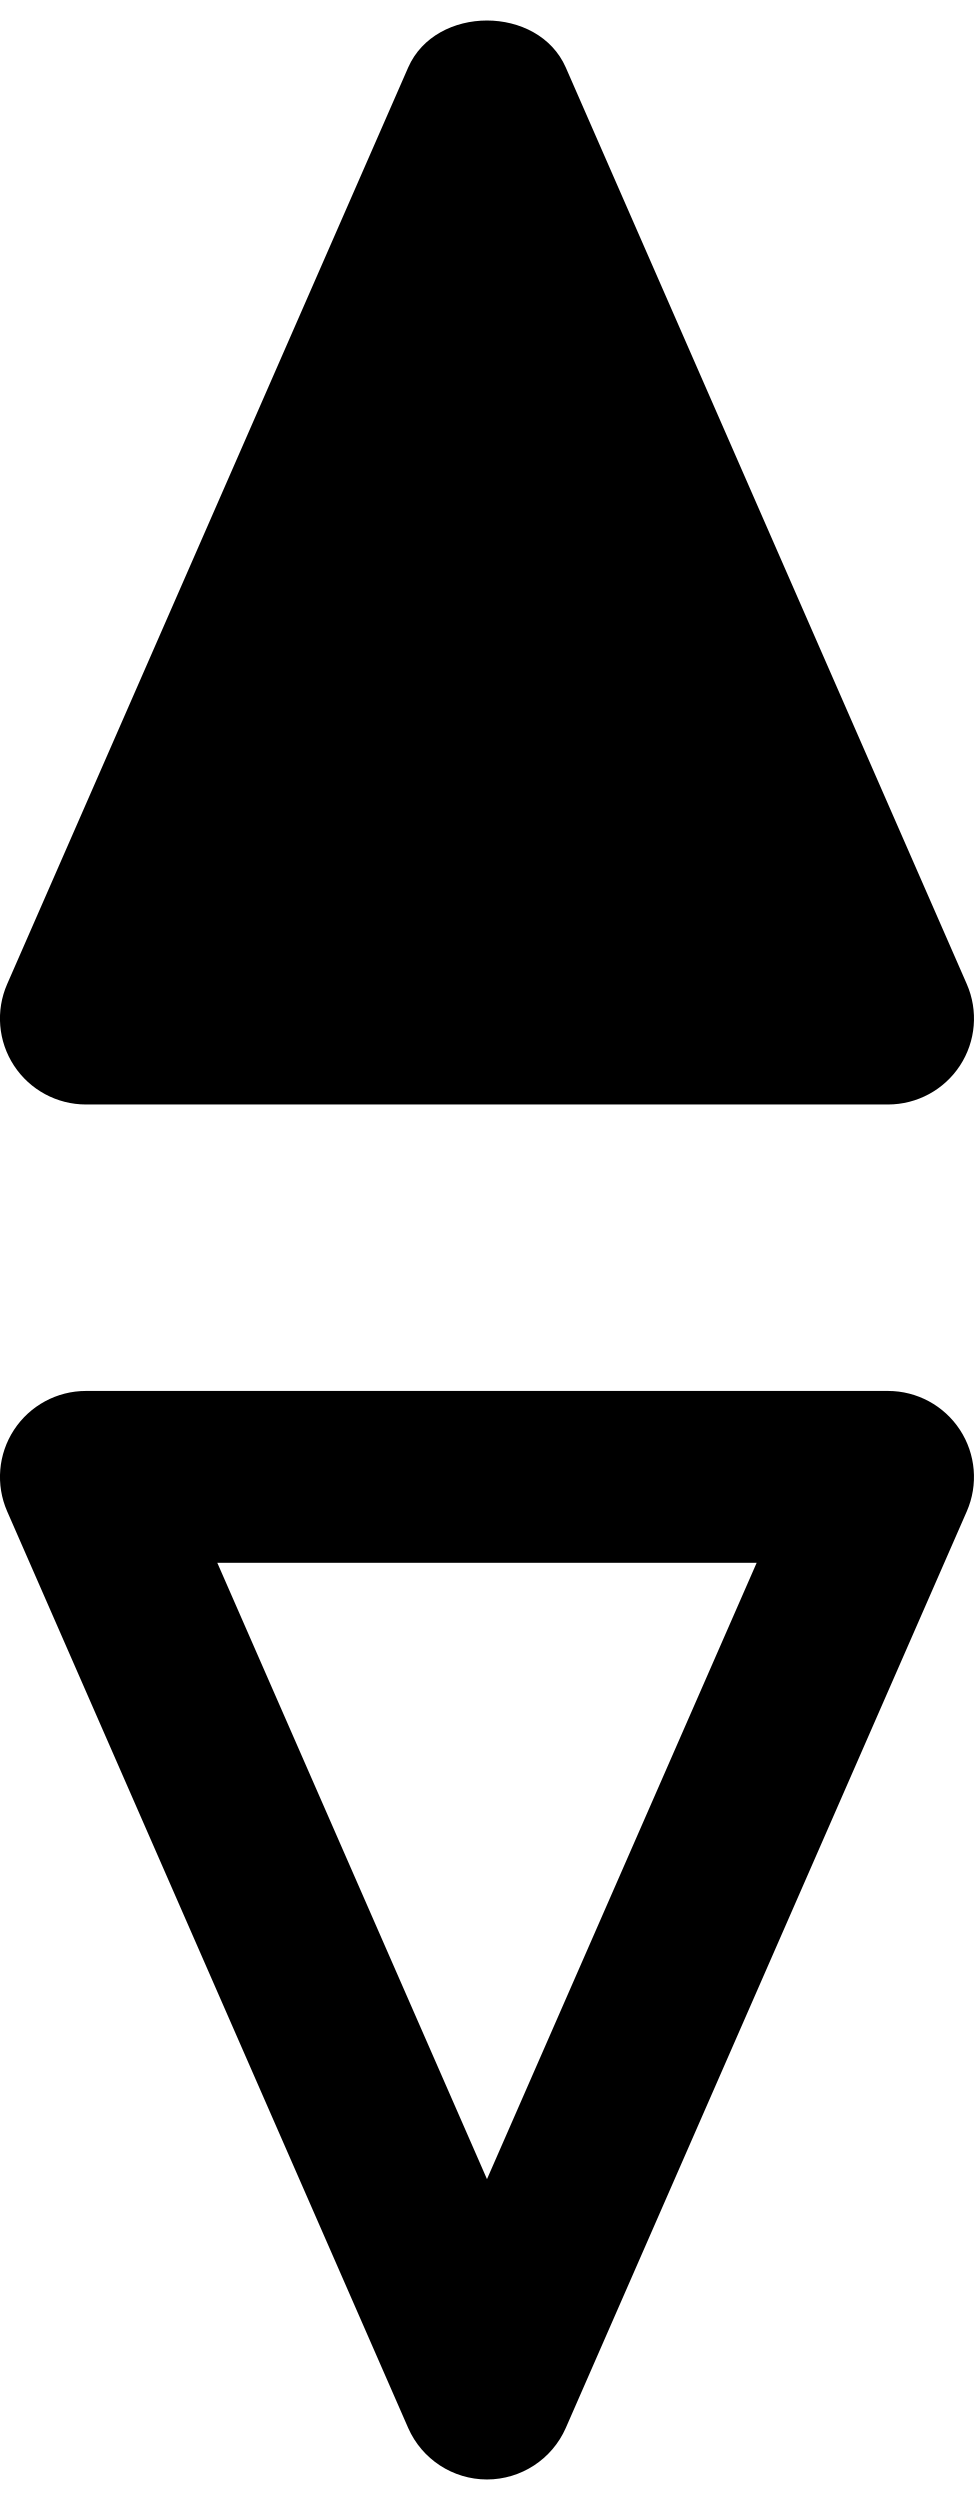
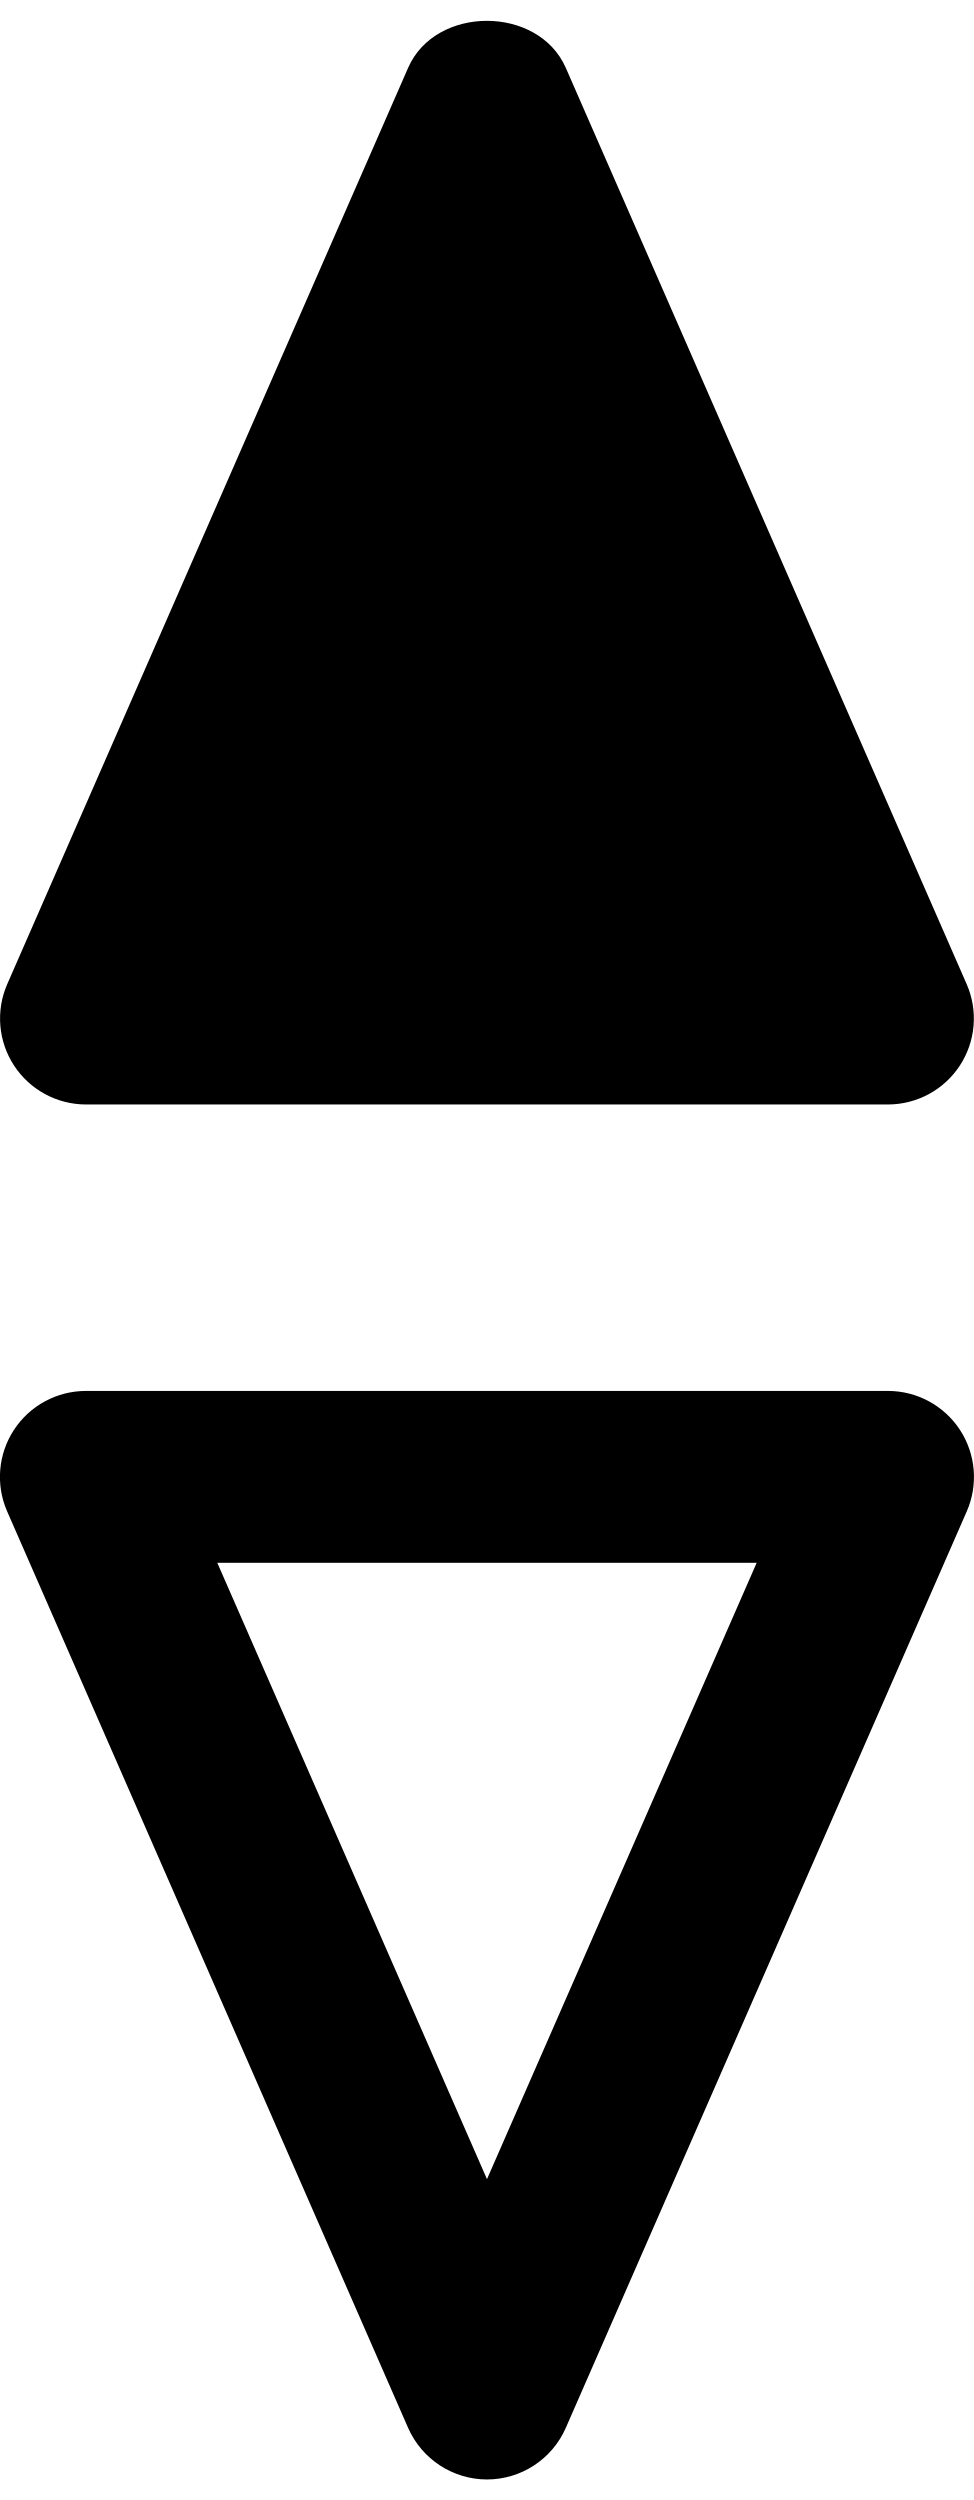
- <svg xmlns="http://www.w3.org/2000/svg" id="ds44-icons" width="187" height="480" viewBox="0 0 187 480">
+ <svg xmlns="http://www.w3.org/2000/svg" id="ds44-icons" viewBox="0 0 187 480">
  <g id="compass">
    <g id="Tracé_1104" data-name="Tracé 1104">
-       <path d="M93.5,476.061a16.546,16.546,0,0,1-15.125-9.883L1.375,290.179A16.51,16.51,0,0,1,16.5,267.062H170.499a16.51,16.51,0,0,1,15.125,23.117L108.625,466.178A16.546,16.546,0,0,1,93.5,476.061ZM41.723,300.062,93.5,418.397,145.277,300.062Z" />
+       <path d="M93.5,476.06a16.57,16.57,0,0,1-15.13-9.88l-77-176A16.51,16.51,0,0,1,16.5,267.06h154a16.51,16.51,0,0,1,15.12,23.12l-77,176A16.54,16.54,0,0,1,93.5,476.06Zm-51.78-176L93.5,418.4l51.78-118.34Z" />
    </g>
-     <path d="M185.624,188.945,108.625,12.946C103.34.936,83.66.936,78.375,12.946L1.375,188.945A16.503,16.503,0,0,0,16.5,212.062H170.499a16.503,16.503,0,0,0,15.125-23.117Z" />
+     <path d="M185.62,189l-77-176c-5.28-12-25-12-30.25,0l-77,176A16.5,16.5,0,0,0,16.5,212.06h154A16.5,16.5,0,0,0,185.62,189Z" />
  </g>
</svg>
